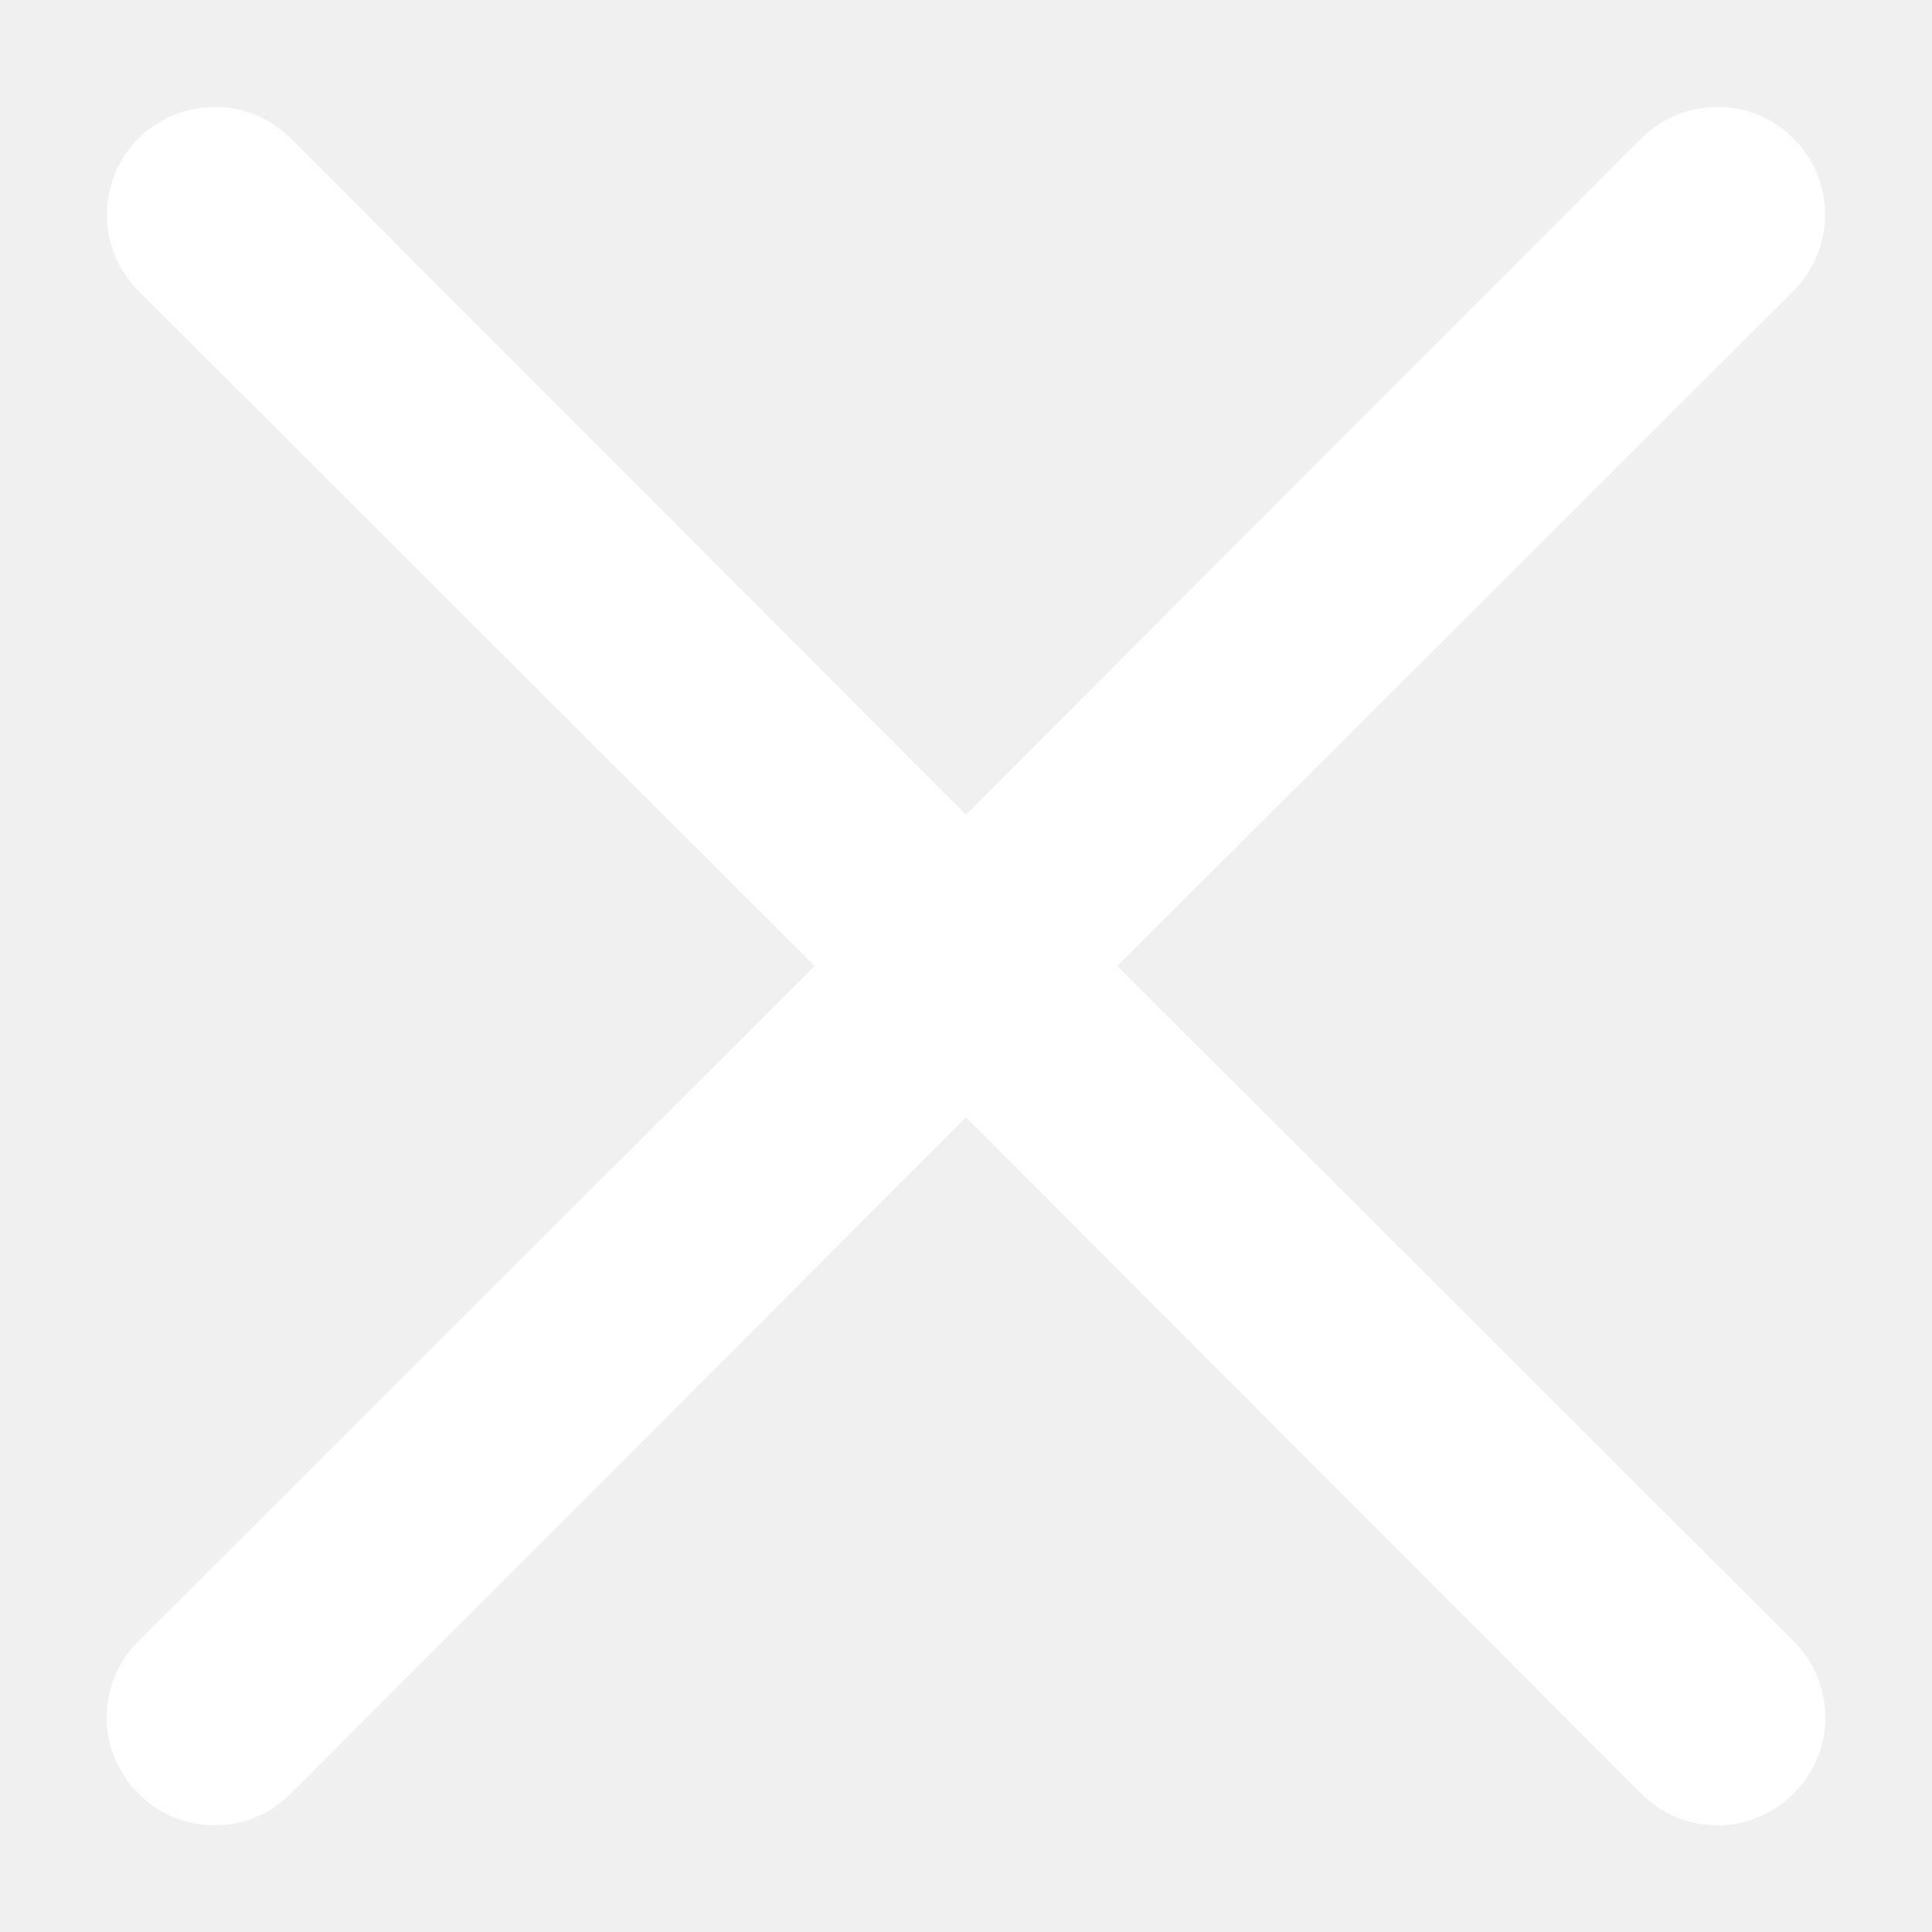
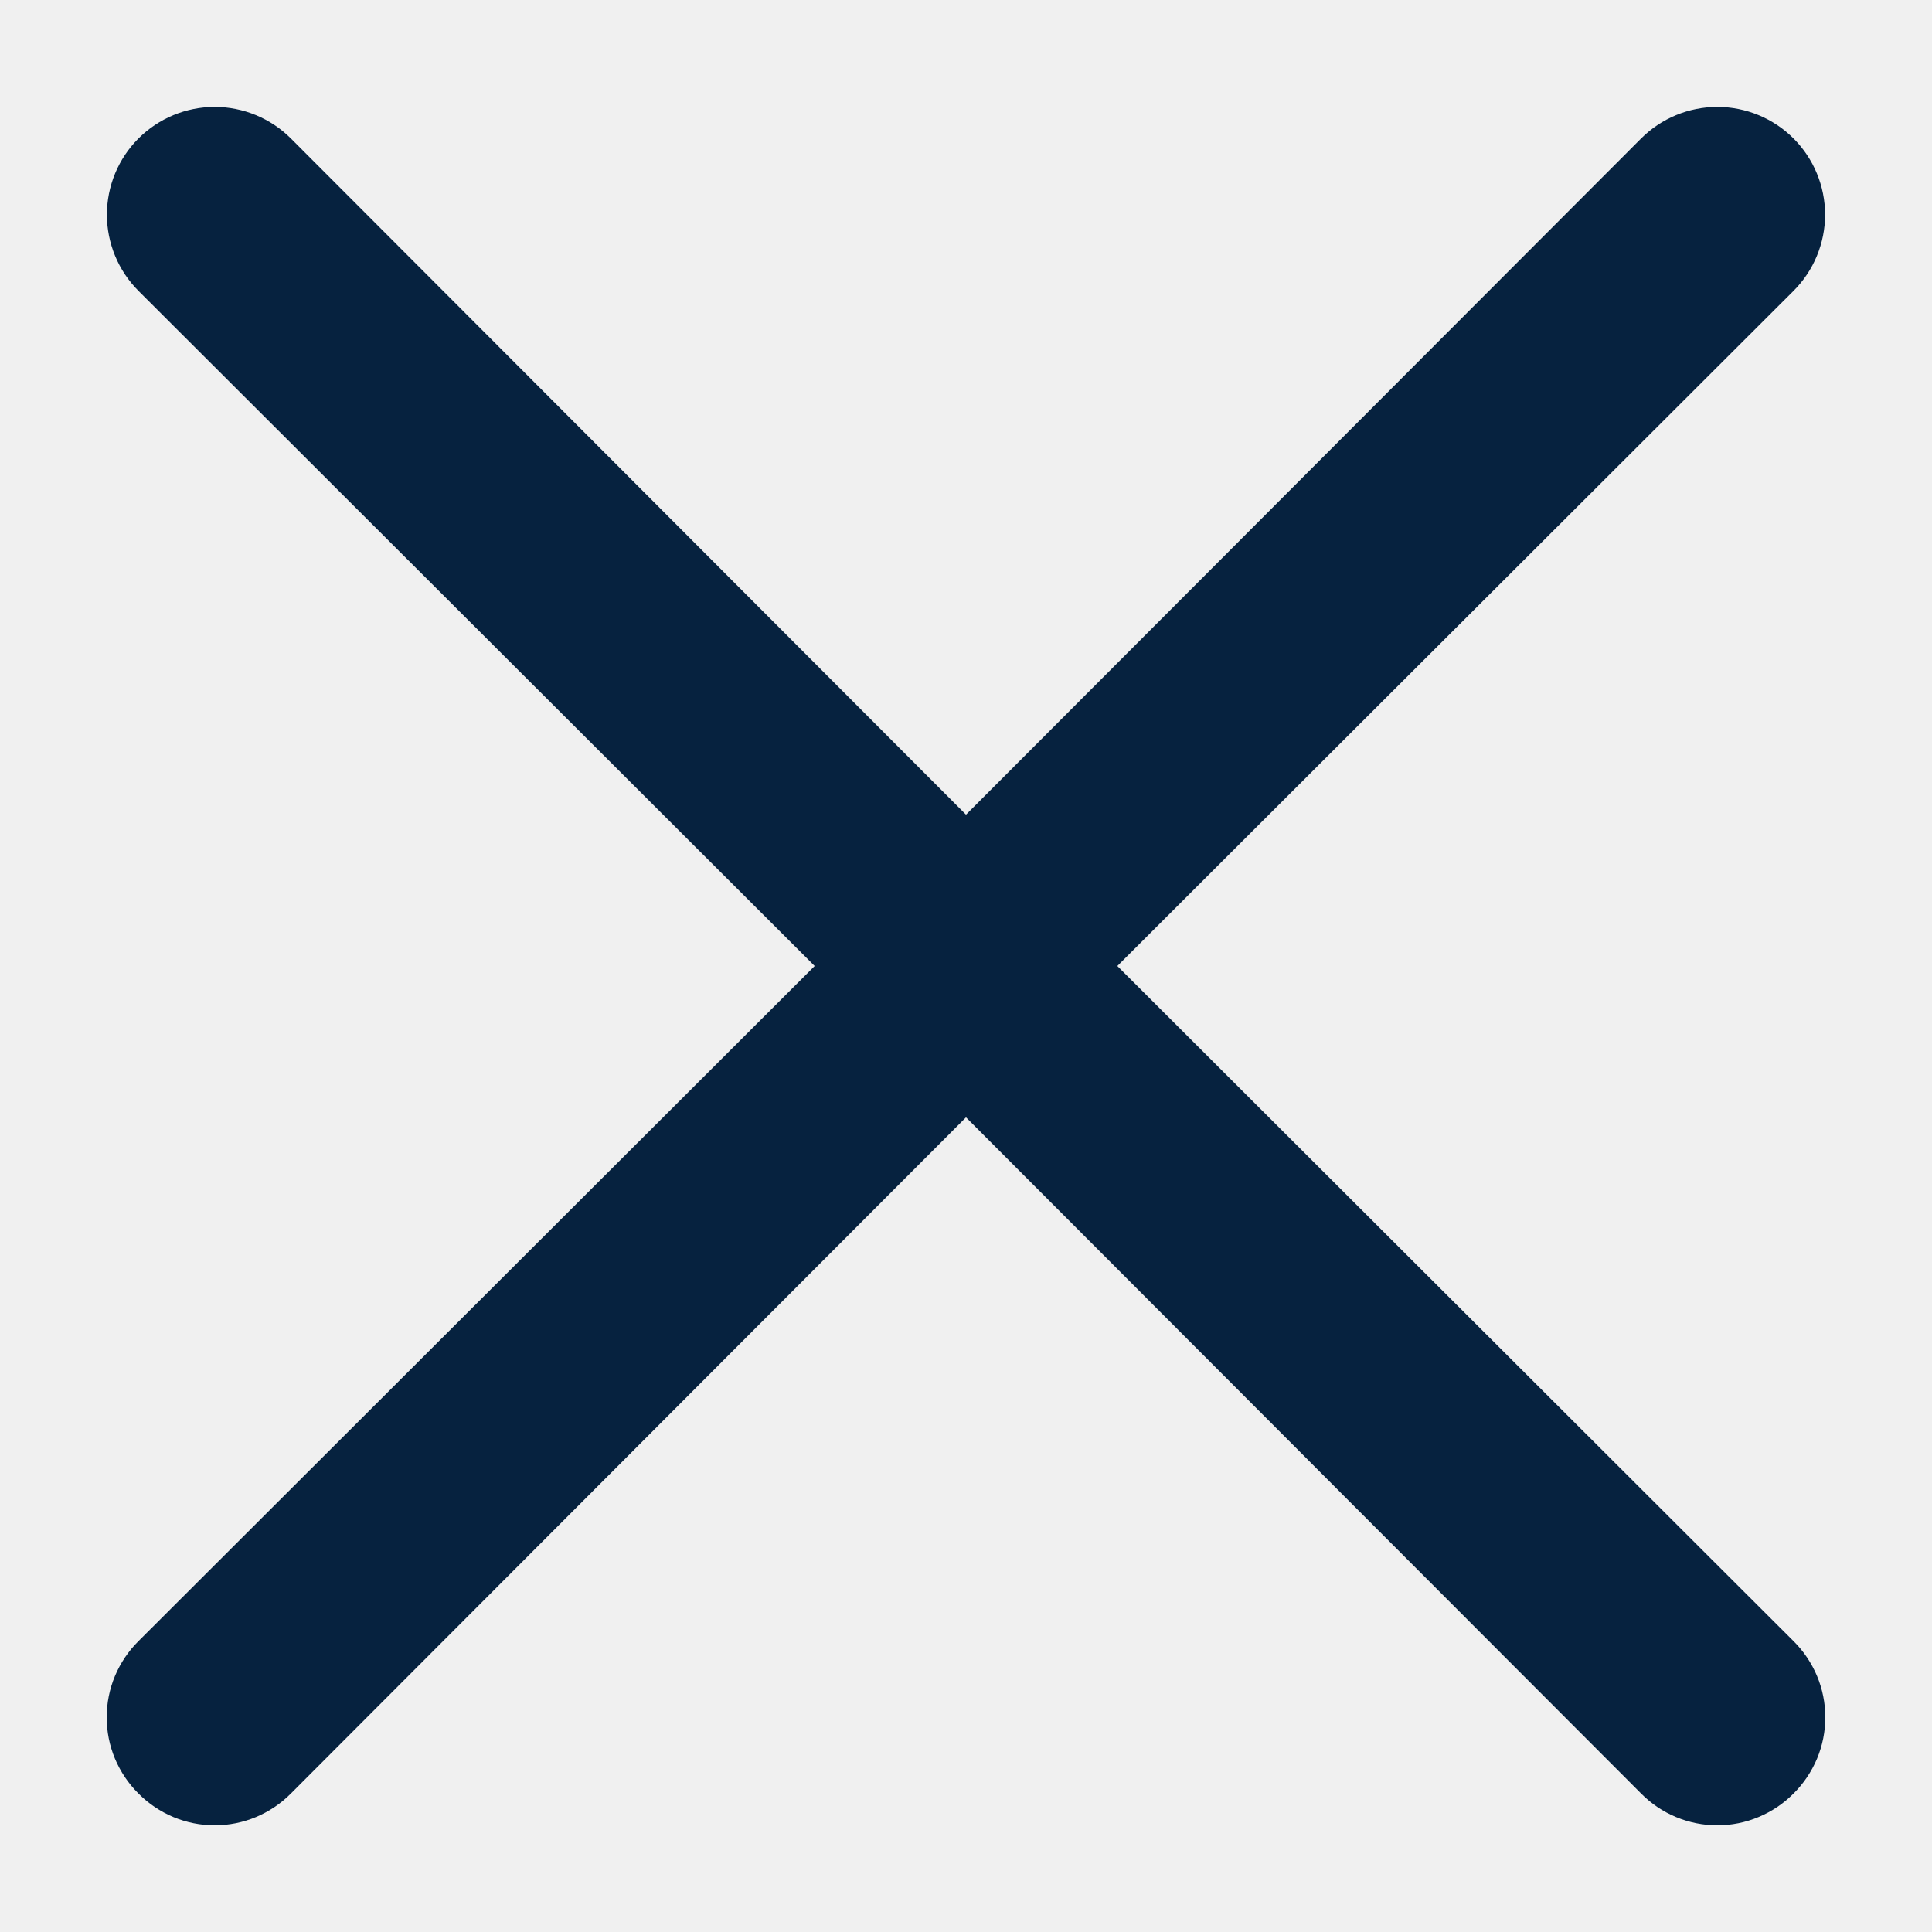
<svg xmlns="http://www.w3.org/2000/svg" width="18" height="18" viewBox="0 0 18 18" fill="#FFF">
-   <path d="M10.41 9L16.71 2.71C16.898 2.522 17.004 2.266 17.004 2C17.004 1.734 16.898 1.478 16.71 1.29C16.522 1.102 16.266 0.996 16 0.996C15.734 0.996 15.478 1.102 15.29 1.29L9 7.59L2.71 1.29C2.522 1.102 2.266 0.996 2 0.996C1.734 0.996 1.478 1.102 1.29 1.29C1.102 1.478 0.996 1.734 0.996 2C0.996 2.266 1.102 2.522 1.29 2.71L7.59 9L1.29 15.29C1.196 15.383 1.122 15.494 1.071 15.615C1.02 15.737 0.994 15.868 0.994 16C0.994 16.132 1.02 16.263 1.071 16.385C1.122 16.506 1.196 16.617 1.29 16.71C1.383 16.804 1.494 16.878 1.615 16.929C1.737 16.98 1.868 17.006 2 17.006C2.132 17.006 2.263 16.98 2.385 16.929C2.506 16.878 2.617 16.804 2.71 16.71L9 10.41L15.29 16.71C15.383 16.804 15.493 16.878 15.615 16.929C15.737 16.98 15.868 17.006 16 17.006C16.132 17.006 16.263 16.98 16.384 16.929C16.506 16.878 16.617 16.804 16.71 16.71C16.804 16.617 16.878 16.506 16.929 16.385C16.98 16.263 17.006 16.132 17.006 16C17.006 15.868 16.98 15.737 16.929 15.615C16.878 15.494 16.804 15.383 16.71 15.29L10.41 9Z" fill="#FFFFFF" />
+   <path d="M10.41 9L16.71 2.71C16.898 2.522 17.004 2.266 17.004 2C17.004 1.734 16.898 1.478 16.71 1.29C16.522 1.102 16.266 0.996 16 0.996C15.734 0.996 15.478 1.102 15.29 1.29L9 7.59L2.71 1.29C2.522 1.102 2.266 0.996 2 0.996C1.734 0.996 1.478 1.102 1.29 1.29C1.102 1.478 0.996 1.734 0.996 2C0.996 2.266 1.102 2.522 1.29 2.71L7.59 9L1.29 15.29C1.196 15.383 1.122 15.494 1.071 15.615C1.02 15.737 0.994 15.868 0.994 16C0.994 16.132 1.02 16.263 1.071 16.385C1.122 16.506 1.196 16.617 1.29 16.71C1.383 16.804 1.494 16.878 1.615 16.929C1.737 16.98 1.868 17.006 2 17.006C2.132 17.006 2.263 16.98 2.385 16.929C2.506 16.878 2.617 16.804 2.71 16.71L9 10.41L15.29 16.71C15.383 16.804 15.493 16.878 15.615 16.929C15.737 16.98 15.868 17.006 16 17.006C16.132 17.006 16.263 16.98 16.384 16.929C16.506 16.878 16.617 16.804 16.71 16.71C16.804 16.617 16.878 16.506 16.929 16.385C16.98 16.263 17.006 16.132 17.006 16C17.006 15.868 16.98 15.737 16.929 15.615C16.878 15.494 16.804 15.383 16.71 15.29L10.41 9Z" fill="#06223F" />
</svg>
